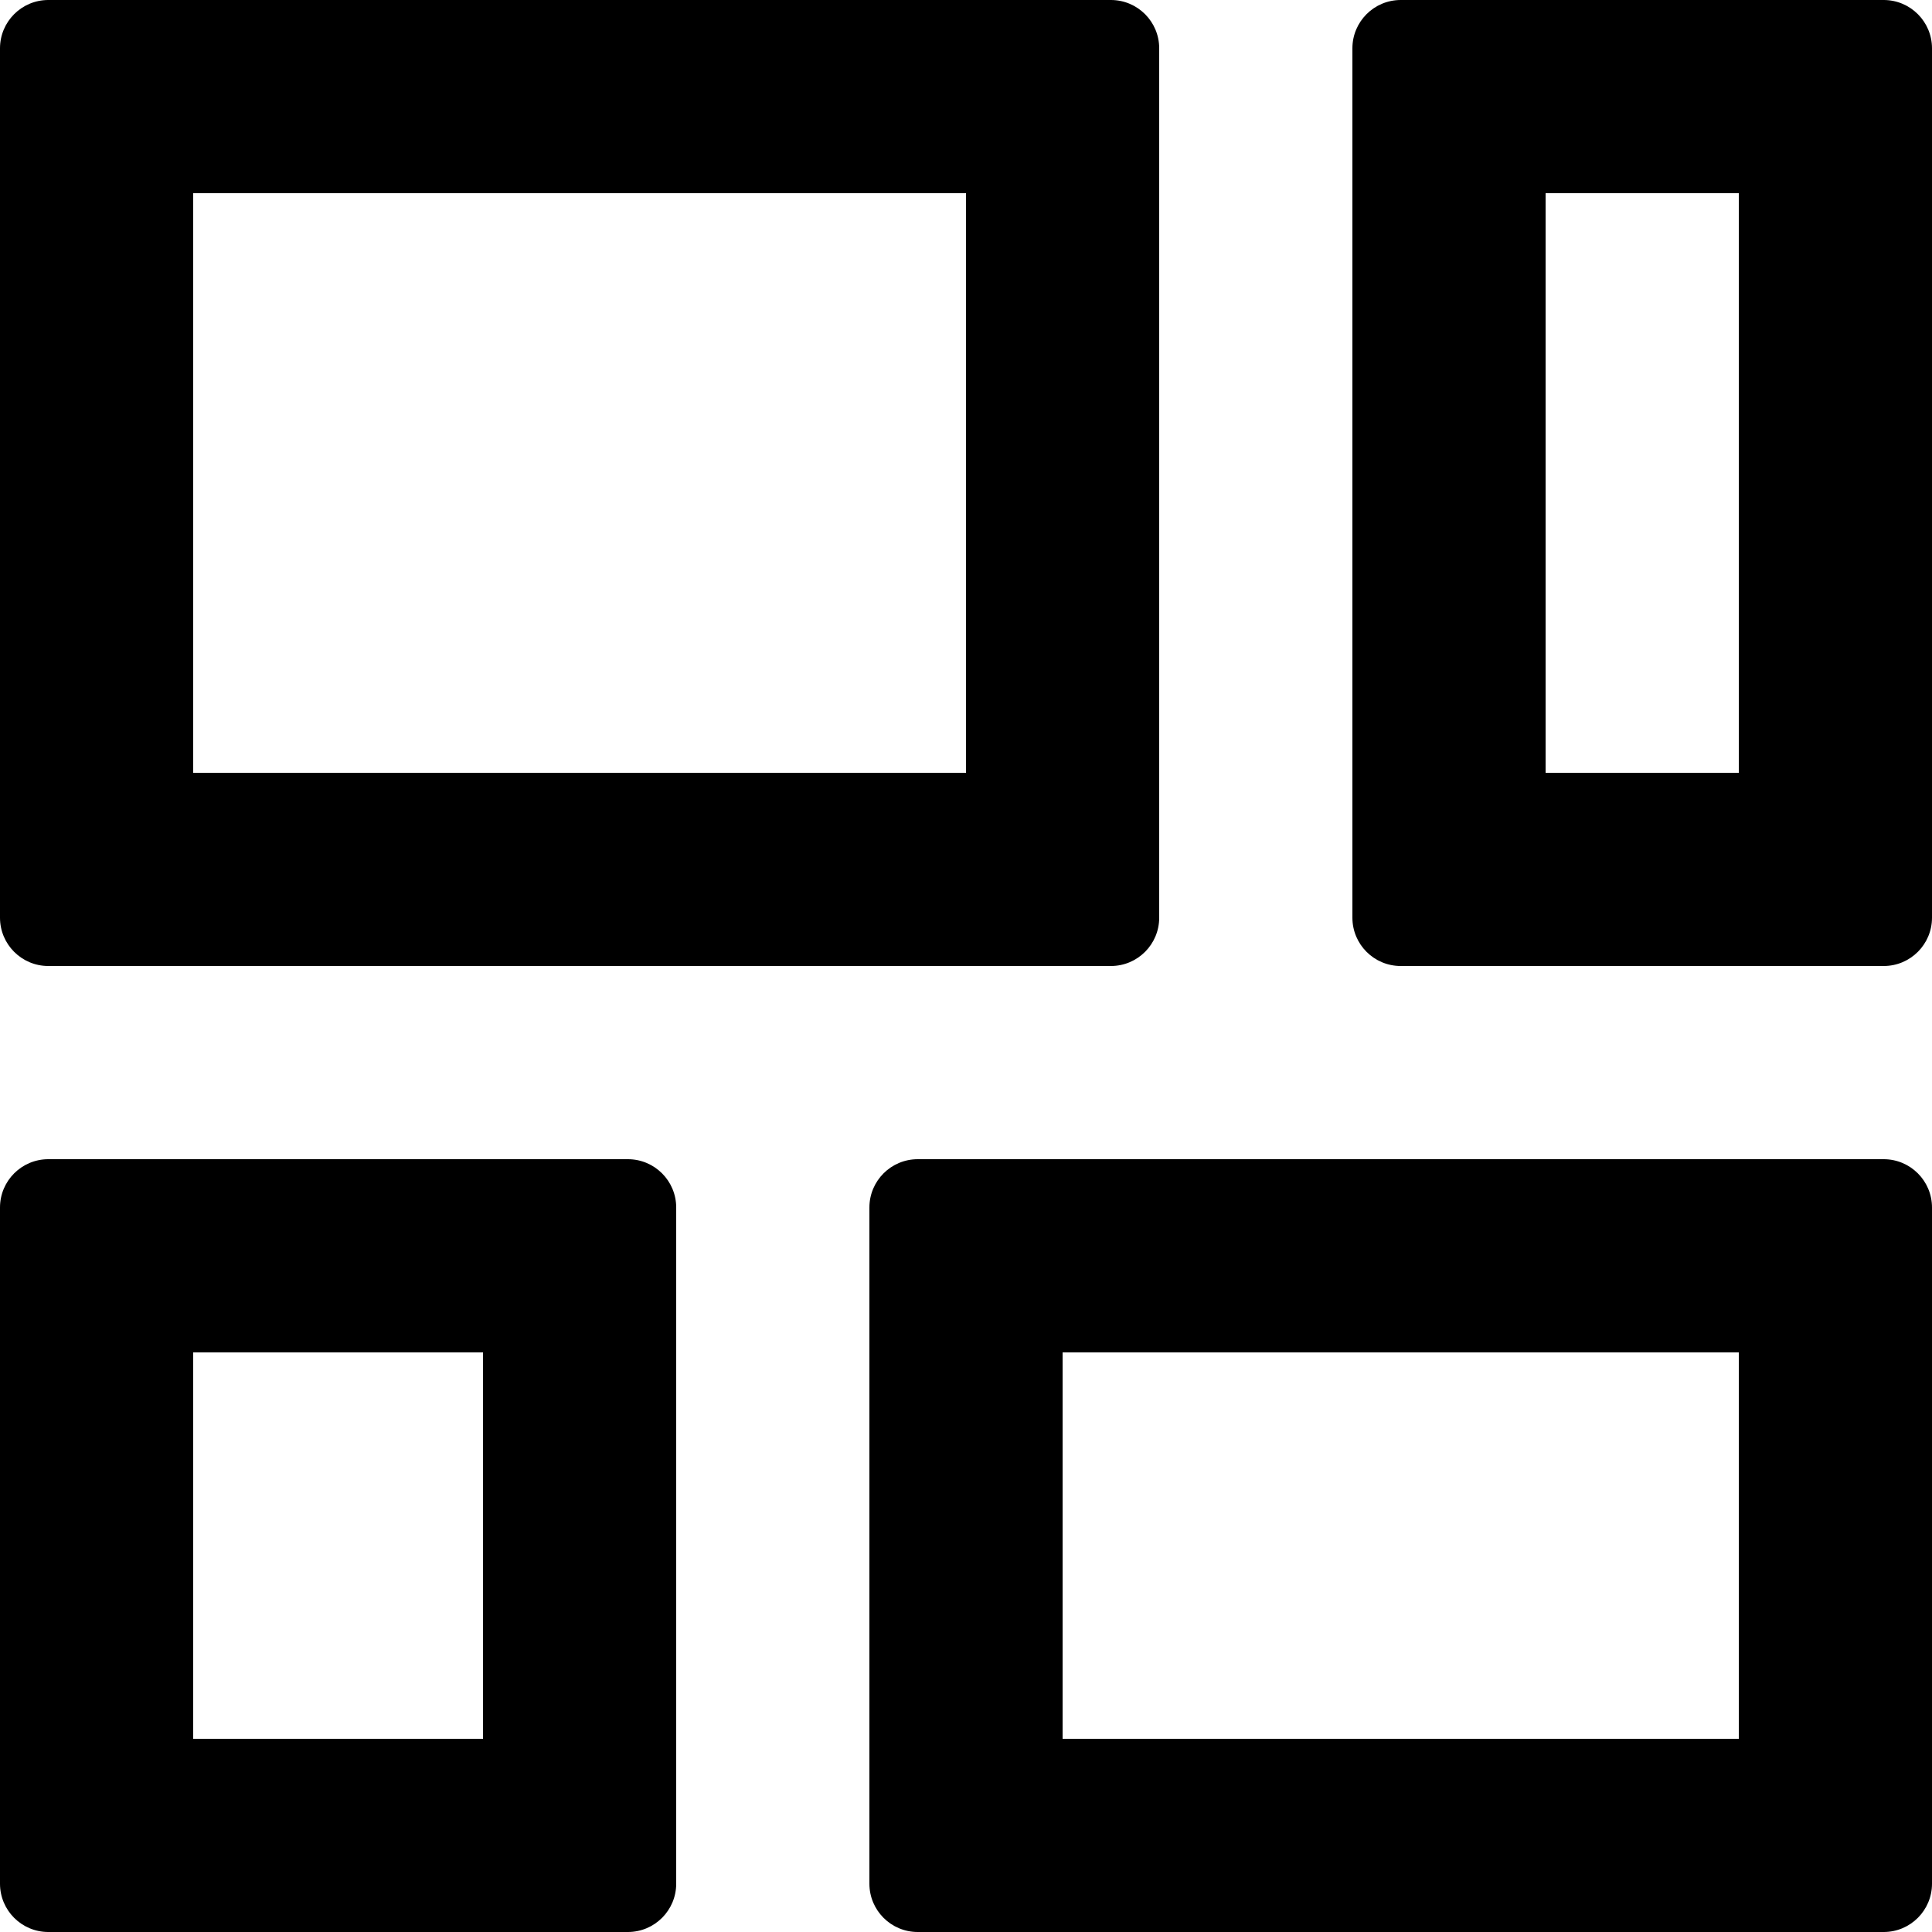
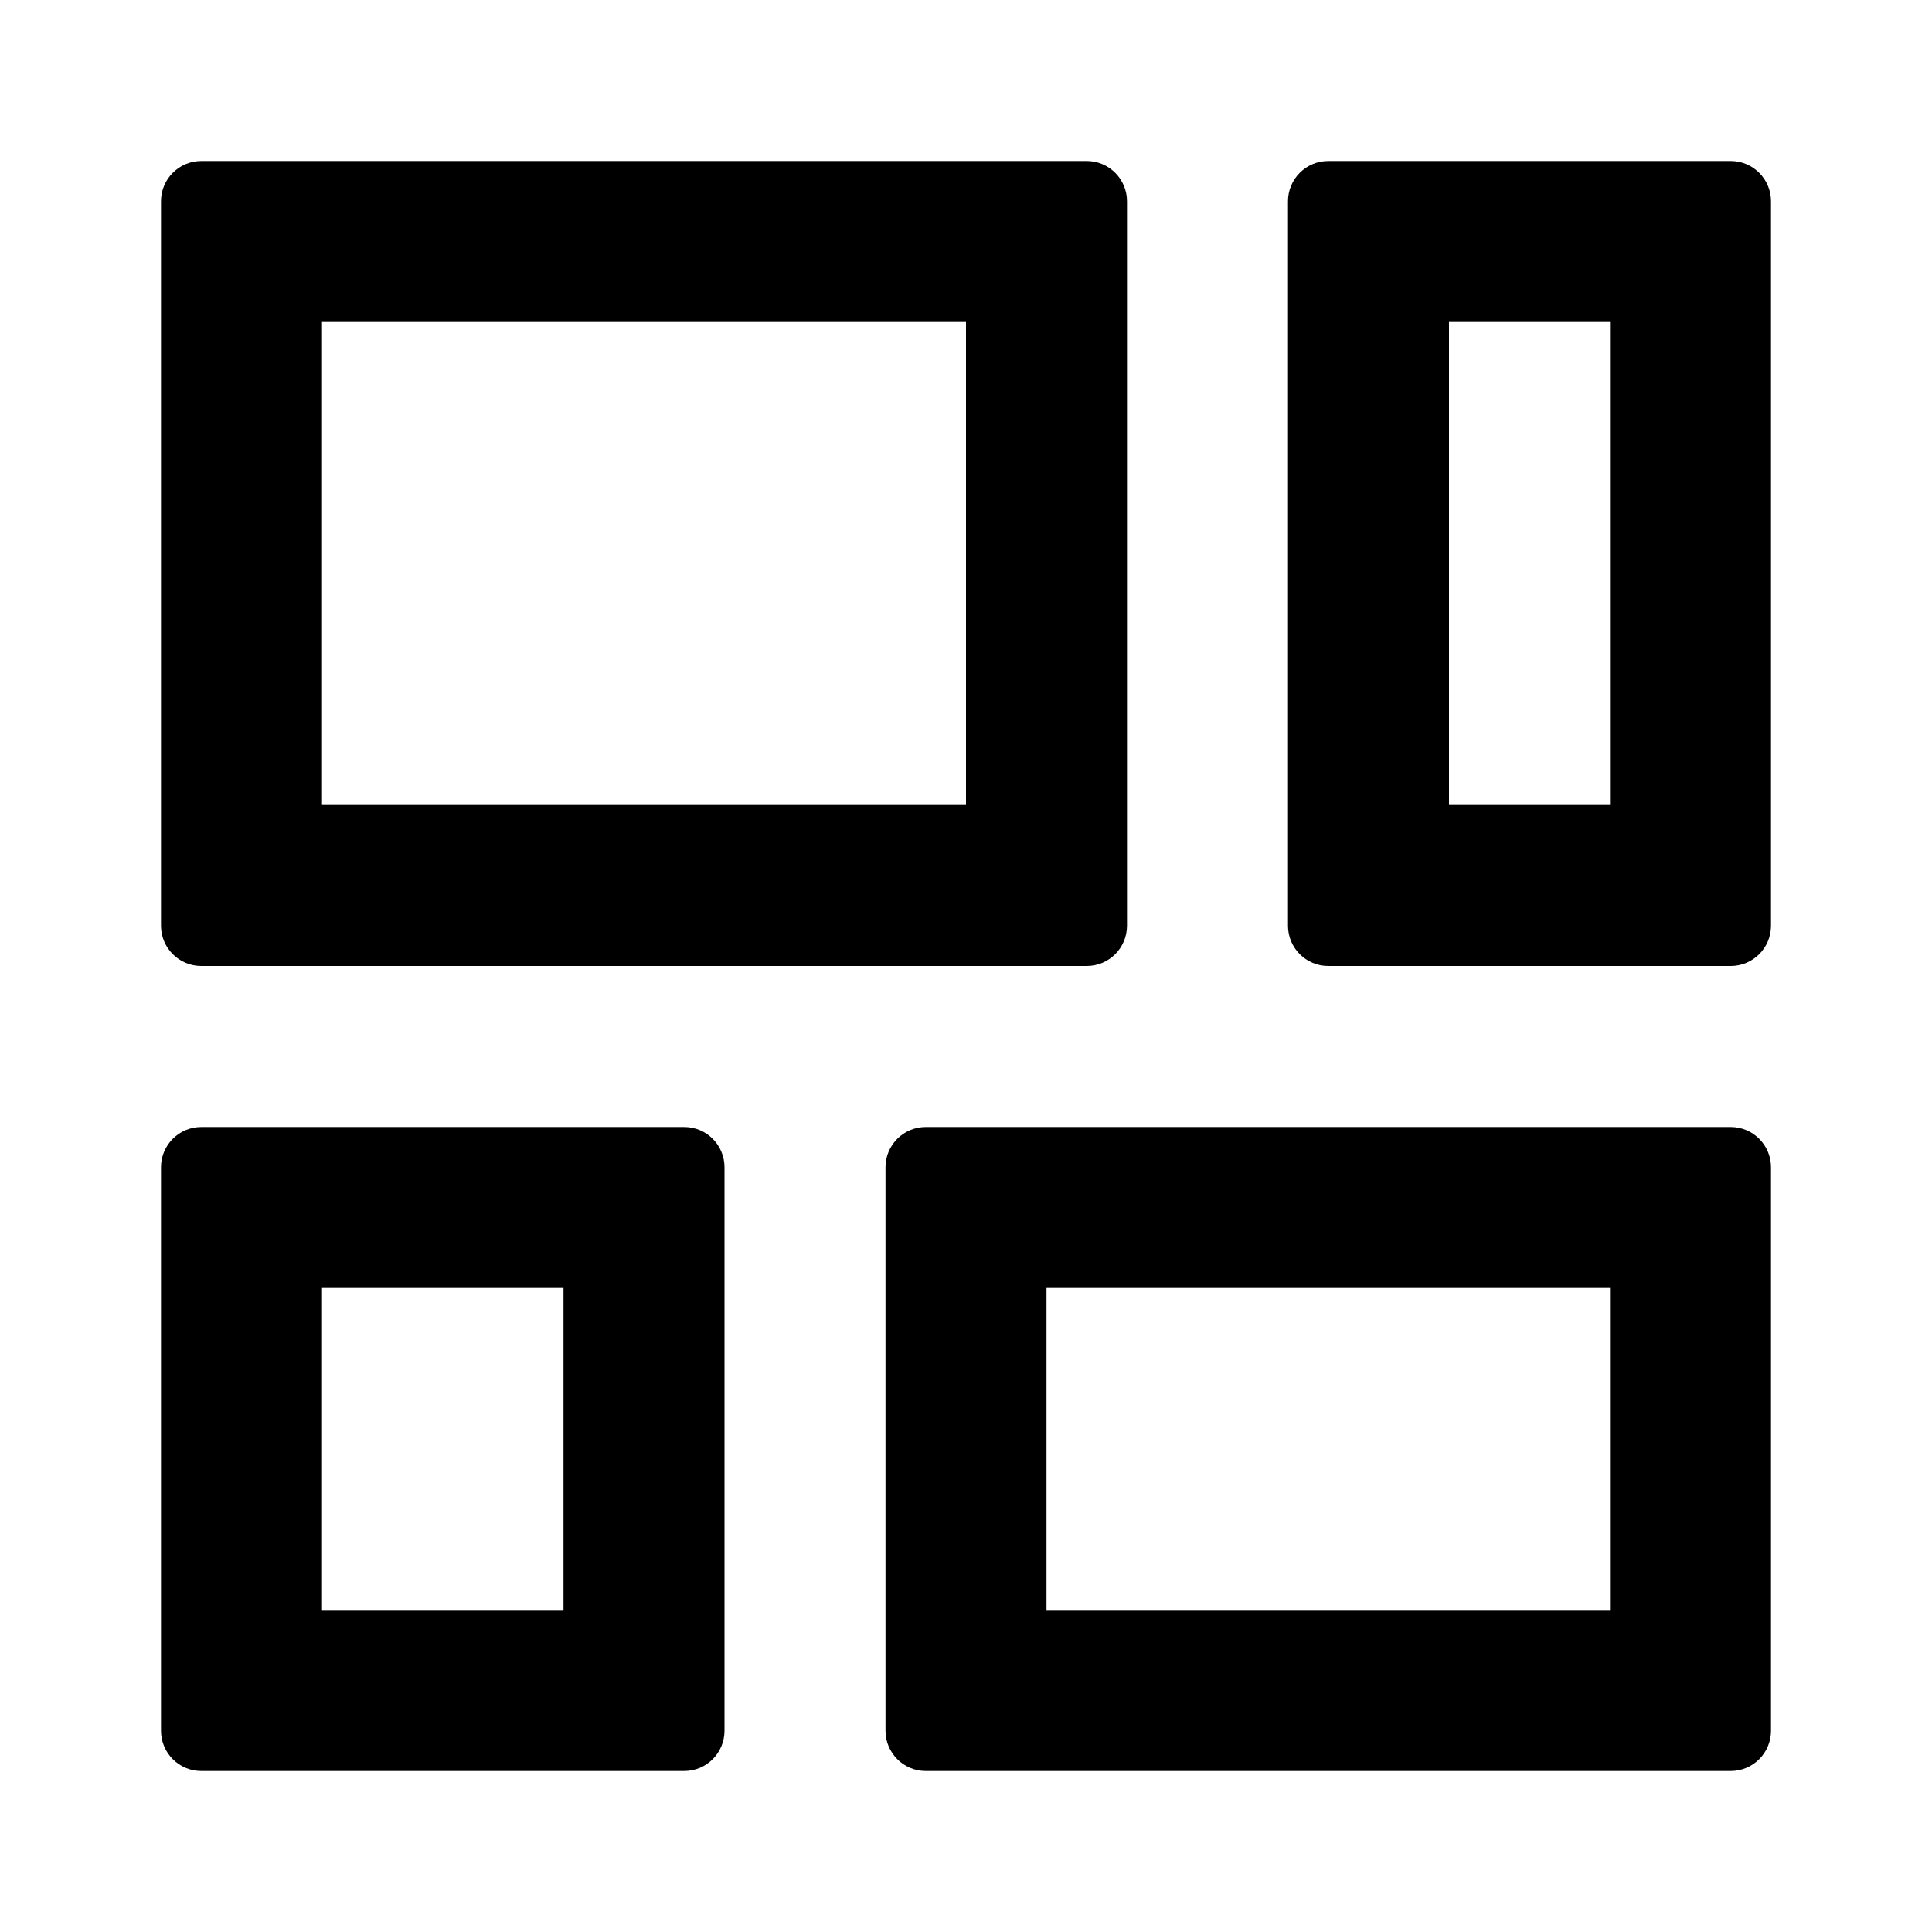
- <svg xmlns="http://www.w3.org/2000/svg" aria-label="dashboard" viewBox="0 0 20 20">
-   <path fill-rule="evenodd" clip-rule="evenodd" d="M11.5 0H0.5C0.224 0 0 0.224 0 0.5V9.5C0 9.776 0.224 10 0.5 10H11.5C11.776 10 12 9.776 12 9.5V0.5C12 0.224 11.776 0 11.5 0ZM10 8H2V2H10V8ZM19.5 0H14.5C14.224 0 14 0.224 14 0.5V9.5C14 9.776 14.224 10 14.5 10H19.5C19.776 10 20 9.776 20 9.5V0.5C20 0.224 19.776 0 19.5 0ZM16 8H18V2H16V8ZM0.5 12H6.5C6.776 12 7 12.224 7 12.5V19.5C7 19.776 6.776 20 6.5 20H0.5C0.224 20 0 19.776 0 19.5V12.5C0 12.224 0.224 12 0.5 12ZM5 18H2V14H5V18ZM20 12.5C20 12.224 19.776 12 19.5 12H9.5C9.224 12 9 12.224 9 12.5V19.5C9 19.776 9.224 20 9.5 20H19.5C19.776 20 20 19.776 20 19.5V12.5ZM11 18H18V14H11V18Z" />
+ <svg xmlns="http://www.w3.org/2000/svg" aria-label="dashboard" viewBox="0 0 24 24">
+   <path fill-rule="evenodd" clip-rule="evenodd" d="M13.5 2H2.5C2.224 2 2 2.224 2 2.5V11.5C2 11.776 2.224 12 2.5 12H13.5C13.776 12 14 11.776 14 11.5V2.5C14 2.224 13.776 2 13.5 2ZM12 10H4V4H12V10ZM21.5 2H16.5C16.224 2 16 2.224 16 2.5V11.5C16 11.776 16.224 12 16.5 12H21.5C21.776 12 22 11.776 22 11.5V2.5C22 2.224 21.776 2 21.5 2ZM18 10H20V4H18V10ZM2.5 14H8.5C8.776 14 9 14.224 9 14.5V21.5C9 21.776 8.776 22 8.5 22H2.5C2.224 22 2 21.776 2 21.5V14.5C2 14.224 2.224 14 2.5 14ZM7 20H4V16H7V20ZM22 14.5C22 14.224 21.776 14 21.5 14H11.5C11.224 14 11 14.224 11 14.5V21.5C11 21.776 11.224 22 11.5 22H21.5C21.776 22 22 21.776 22 21.5V14.5ZM13 20H20V16H13V20Z" />
</svg>
